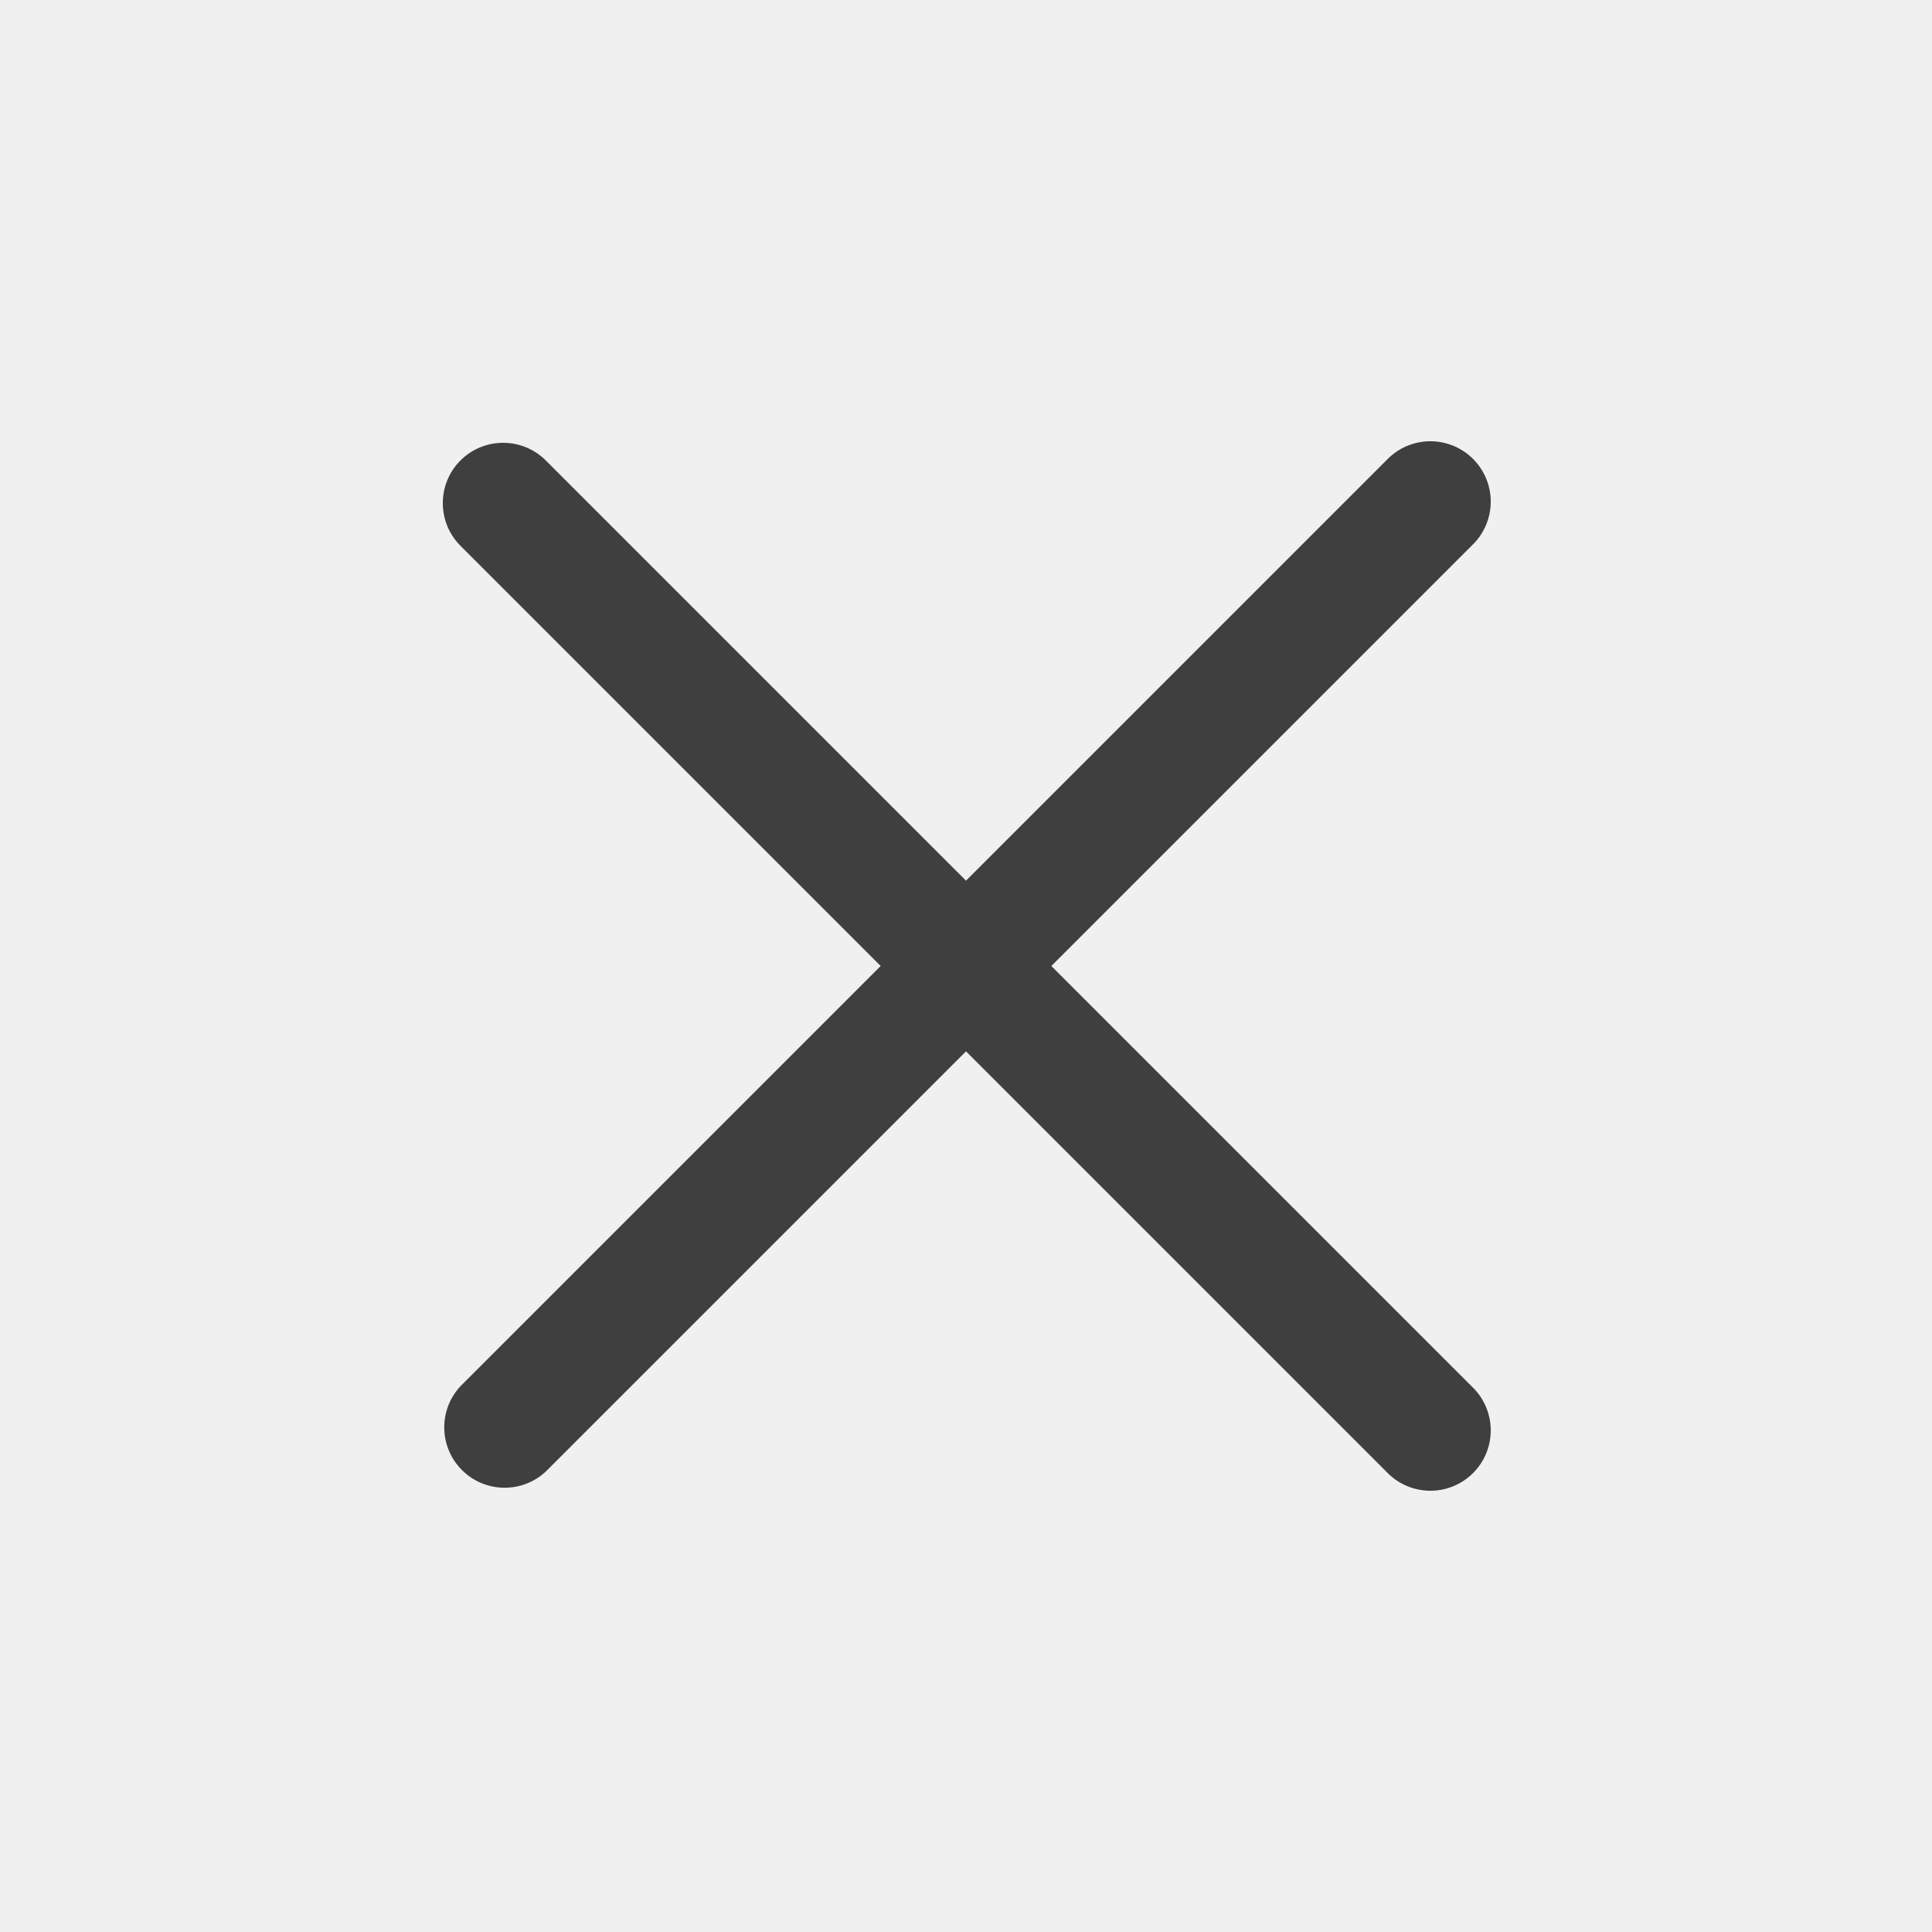
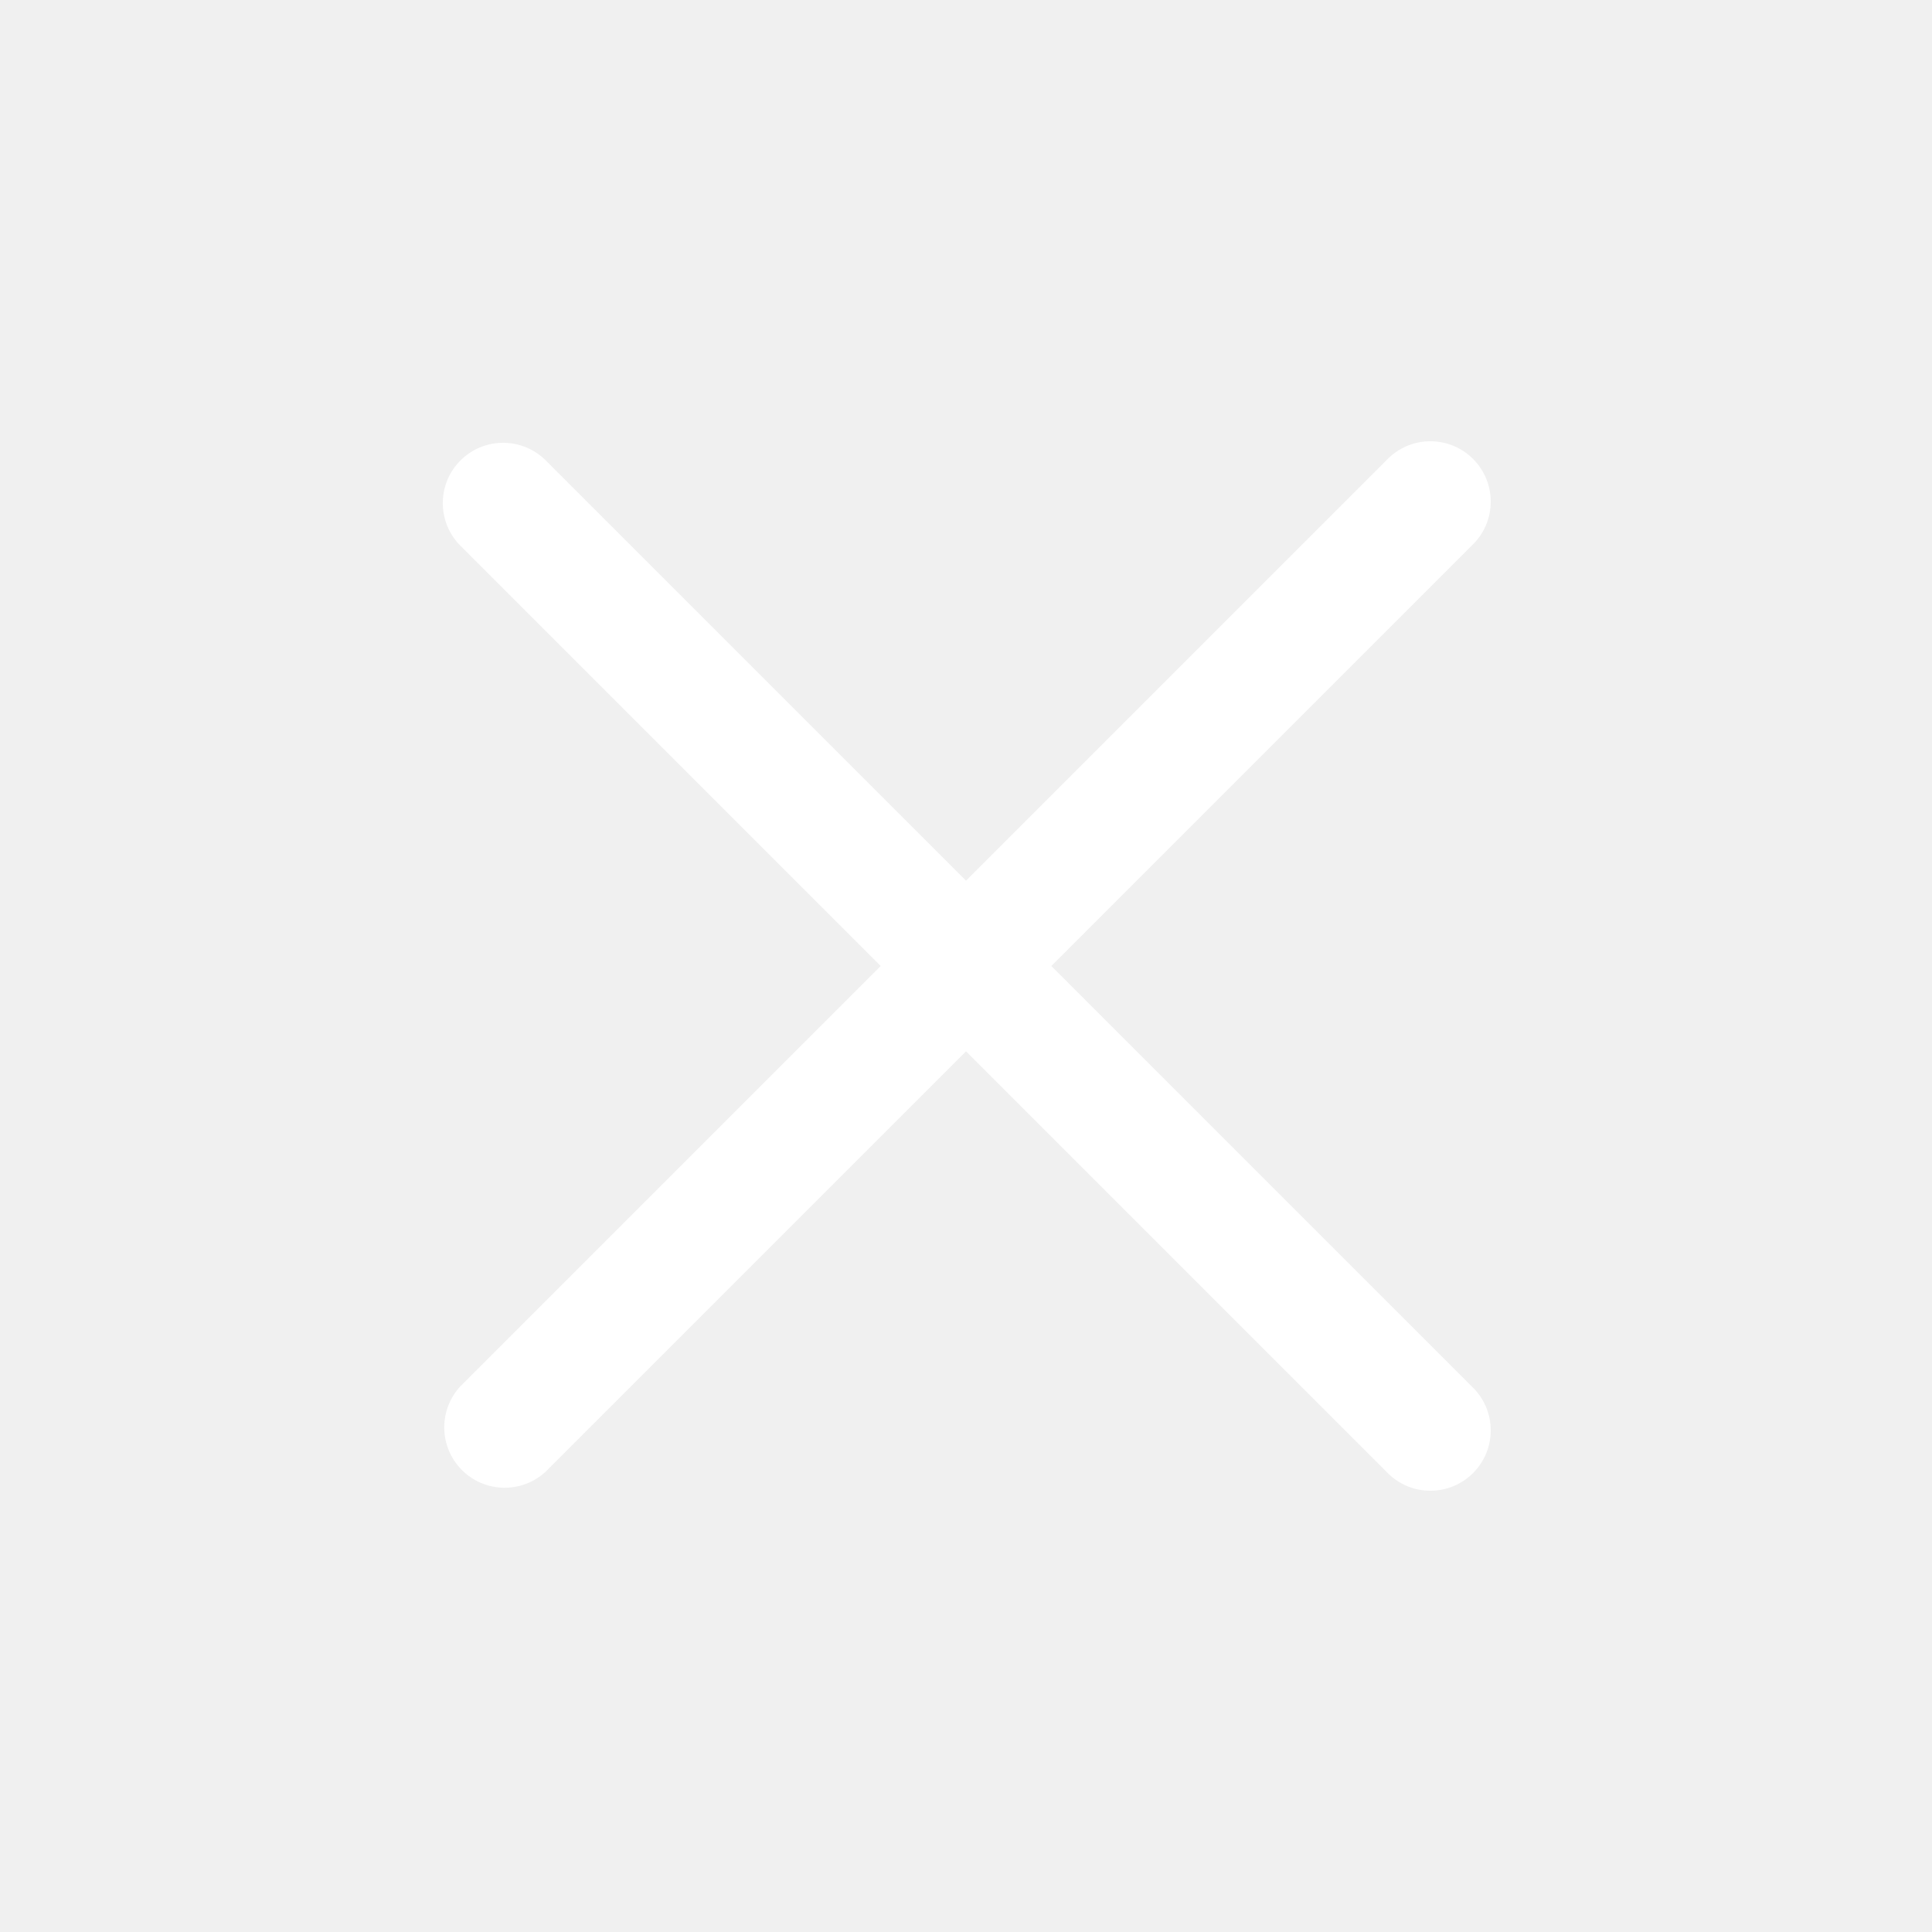
<svg xmlns="http://www.w3.org/2000/svg" width="24" height="24" viewBox="0 0 24 24">
-   <path fill-rule="evenodd" fill="#3F3F3F" d="M5.72 5.72a.75.75 0 011.06 0L12 10.94l5.22-5.22a.75.75 0 111.06 1.06L13.06 12l5.22 5.22a.75.75 0 11-1.06 1.06L12 13.06l-5.22 5.22a.75.75 0 01-1.06-1.06L10.94 12 5.72 6.78a.75.75 0 010-1.06z" />
+   <path fill-rule="evenodd" fill="#FFFFFF" d="M5.72 5.72a.75.75 0 011.06 0L12 10.94l5.22-5.22a.75.75 0 111.06 1.06L13.06 12l5.22 5.22a.75.75 0 11-1.06 1.06L12 13.06l-5.22 5.22a.75.75 0 01-1.06-1.06L10.94 12 5.72 6.78a.75.75 0 010-1.06z" />
</svg>
